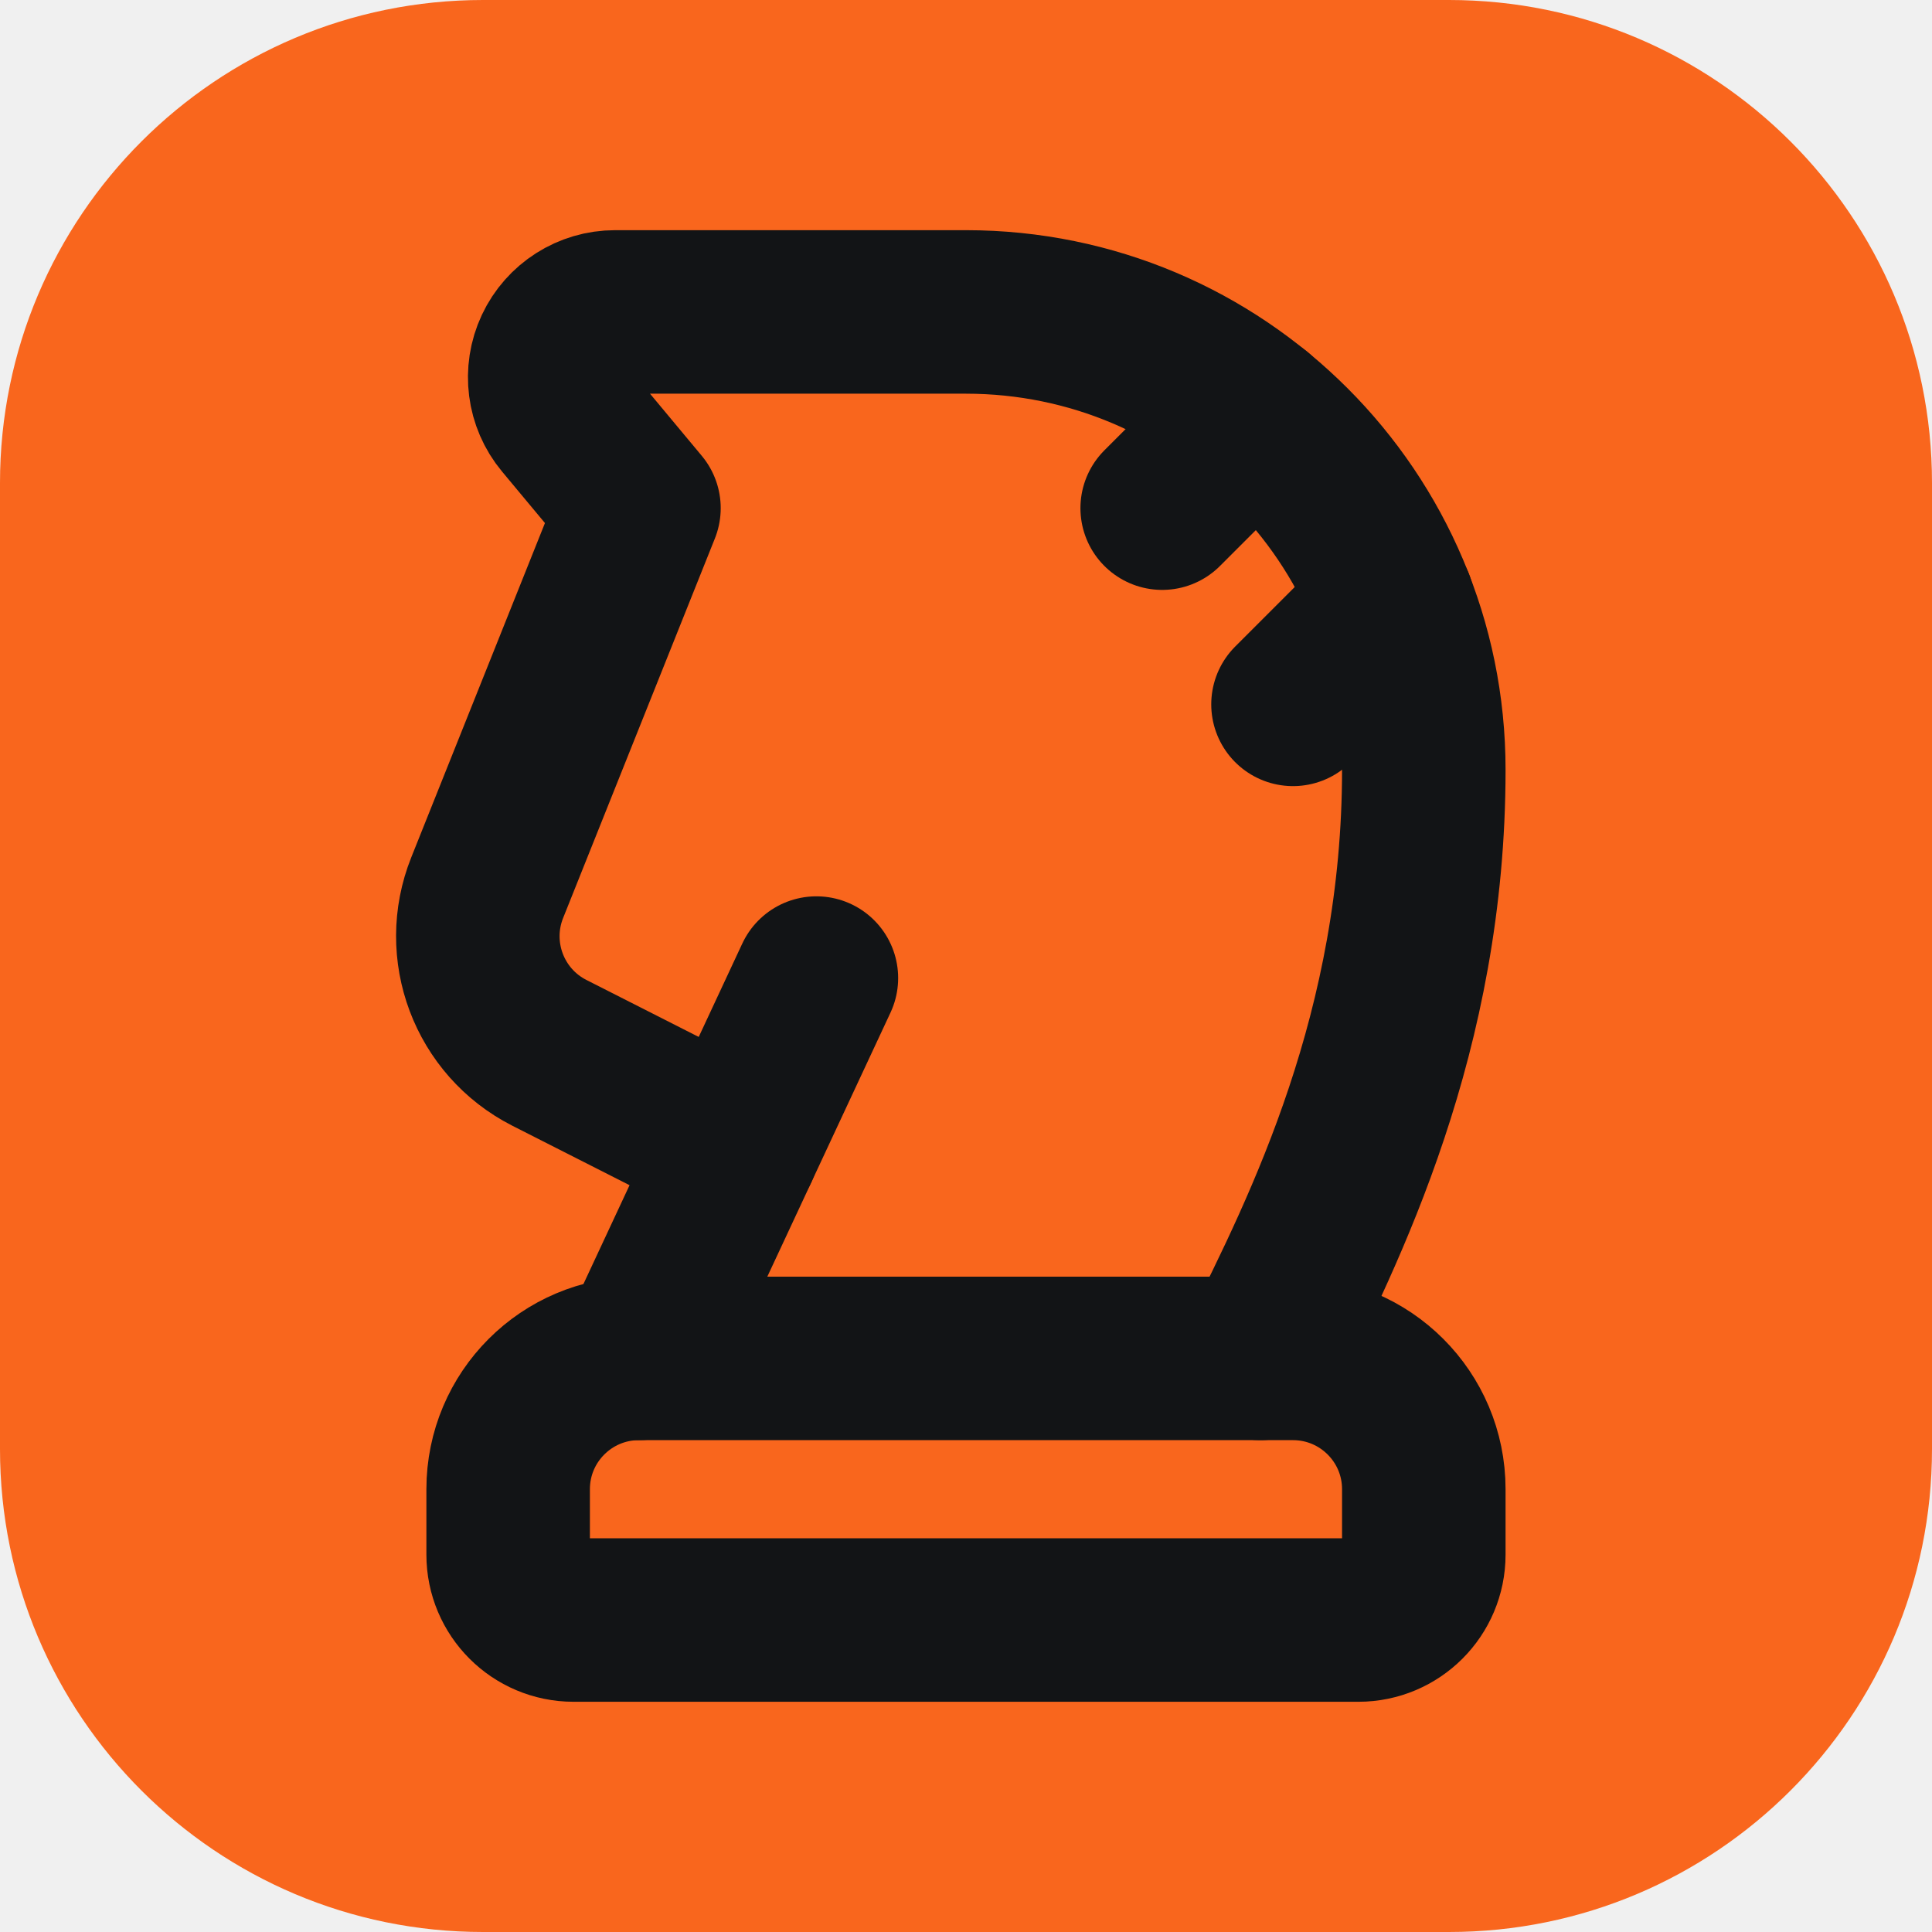
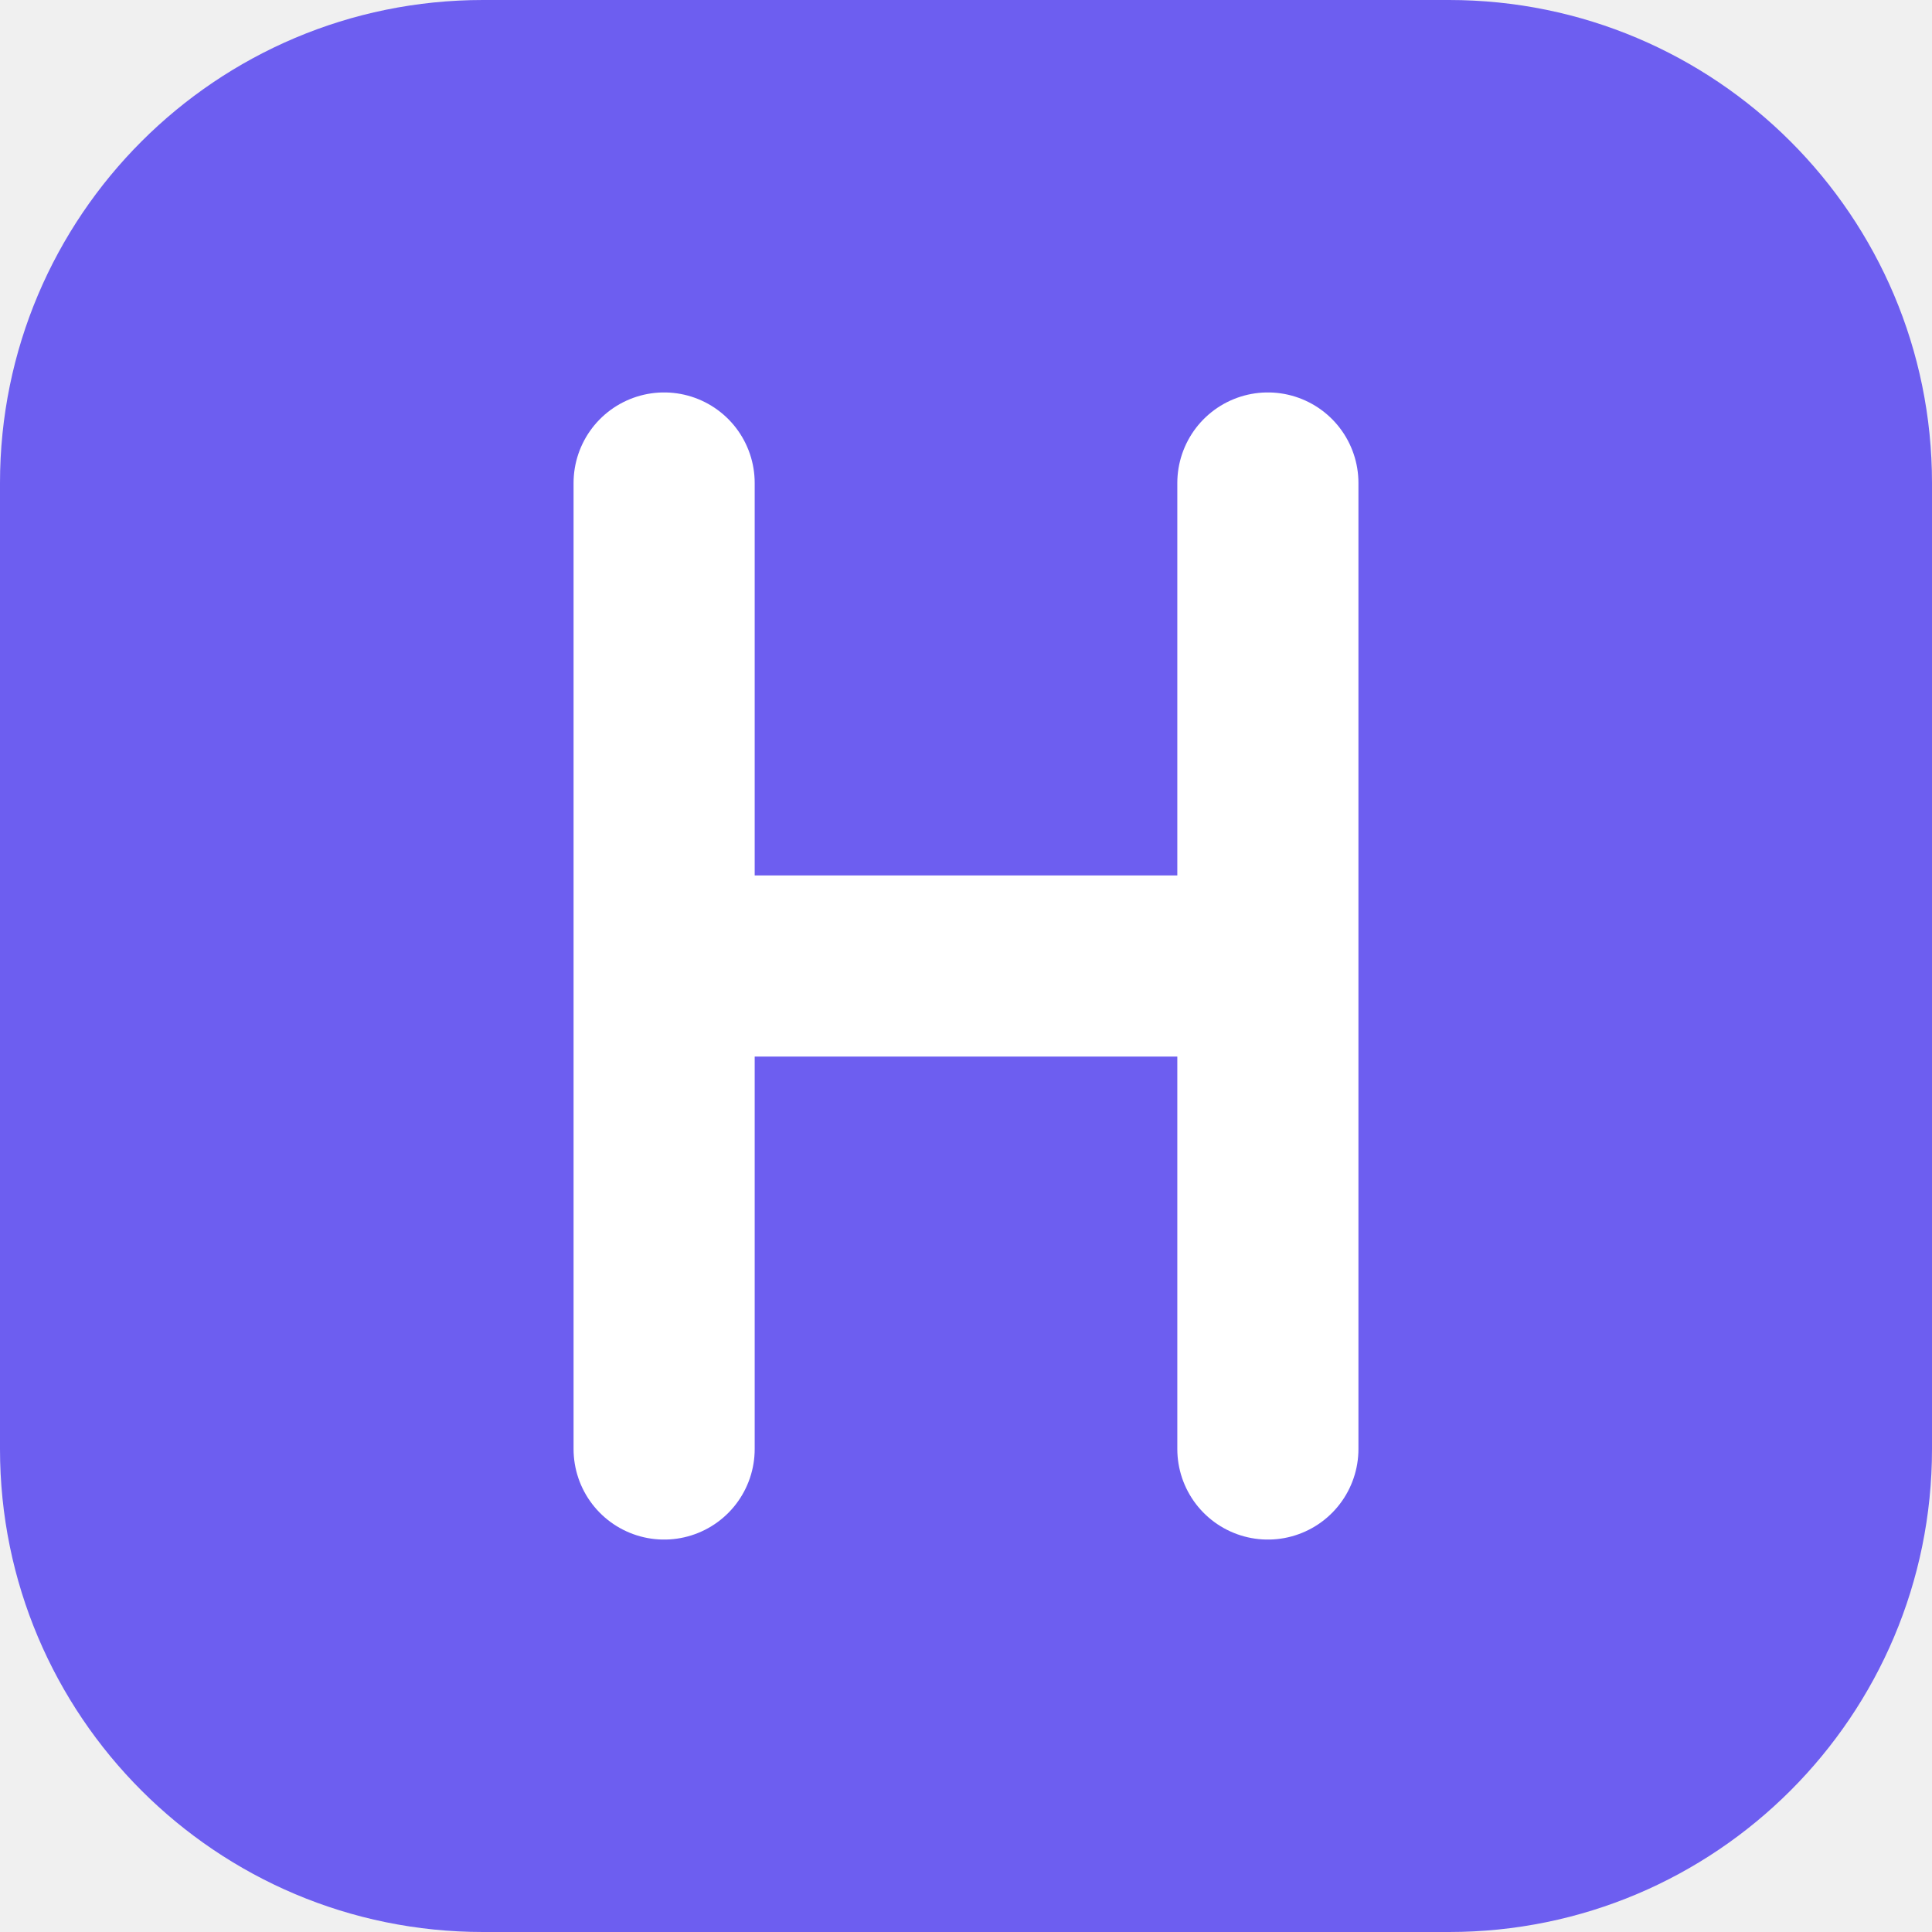
<svg xmlns="http://www.w3.org/2000/svg" viewBox="0 0 32 32">
-   <rect width="32" height="32" rx="8" fill="#f9661d" />
-   <g transform="translate(3 3) scale(1.0833)" fill="none" stroke="#121416" stroke-width="2.5" stroke-linecap="round" stroke-linejoin="round">
-     <path d="M5 20a2 2 0 0 1 2-2h10a2 2 0 0 1 2 2v1a1 1 0 0 1-1 1H6a1 1 0 0 1-1-1z" />
-     <path d="M16.5 18c1-2 2.5-5 2.5-9a7 7 0 0 0-7-7H6.635a1 1 0 0 0-.768 1.64L7 5l-2.32 5.802a2 2 0 0 0 .95 2.526l2.87 1.456" />
-     <path d="m15 5 1.425-1.425" />
-     <path d="m17 8 1.53-1.53" />
-     <path d="M9.713 12.185 7 18" />
-   </g>
+   <rect width="32" height="32" rx="8" fill="#6d5ef0" />
+   <path d="M11 8v16M11 16h10M21 8v16" stroke="#fff" stroke-width="3" stroke-linecap="round" stroke-linejoin="round" fill="none" />
</svg>
